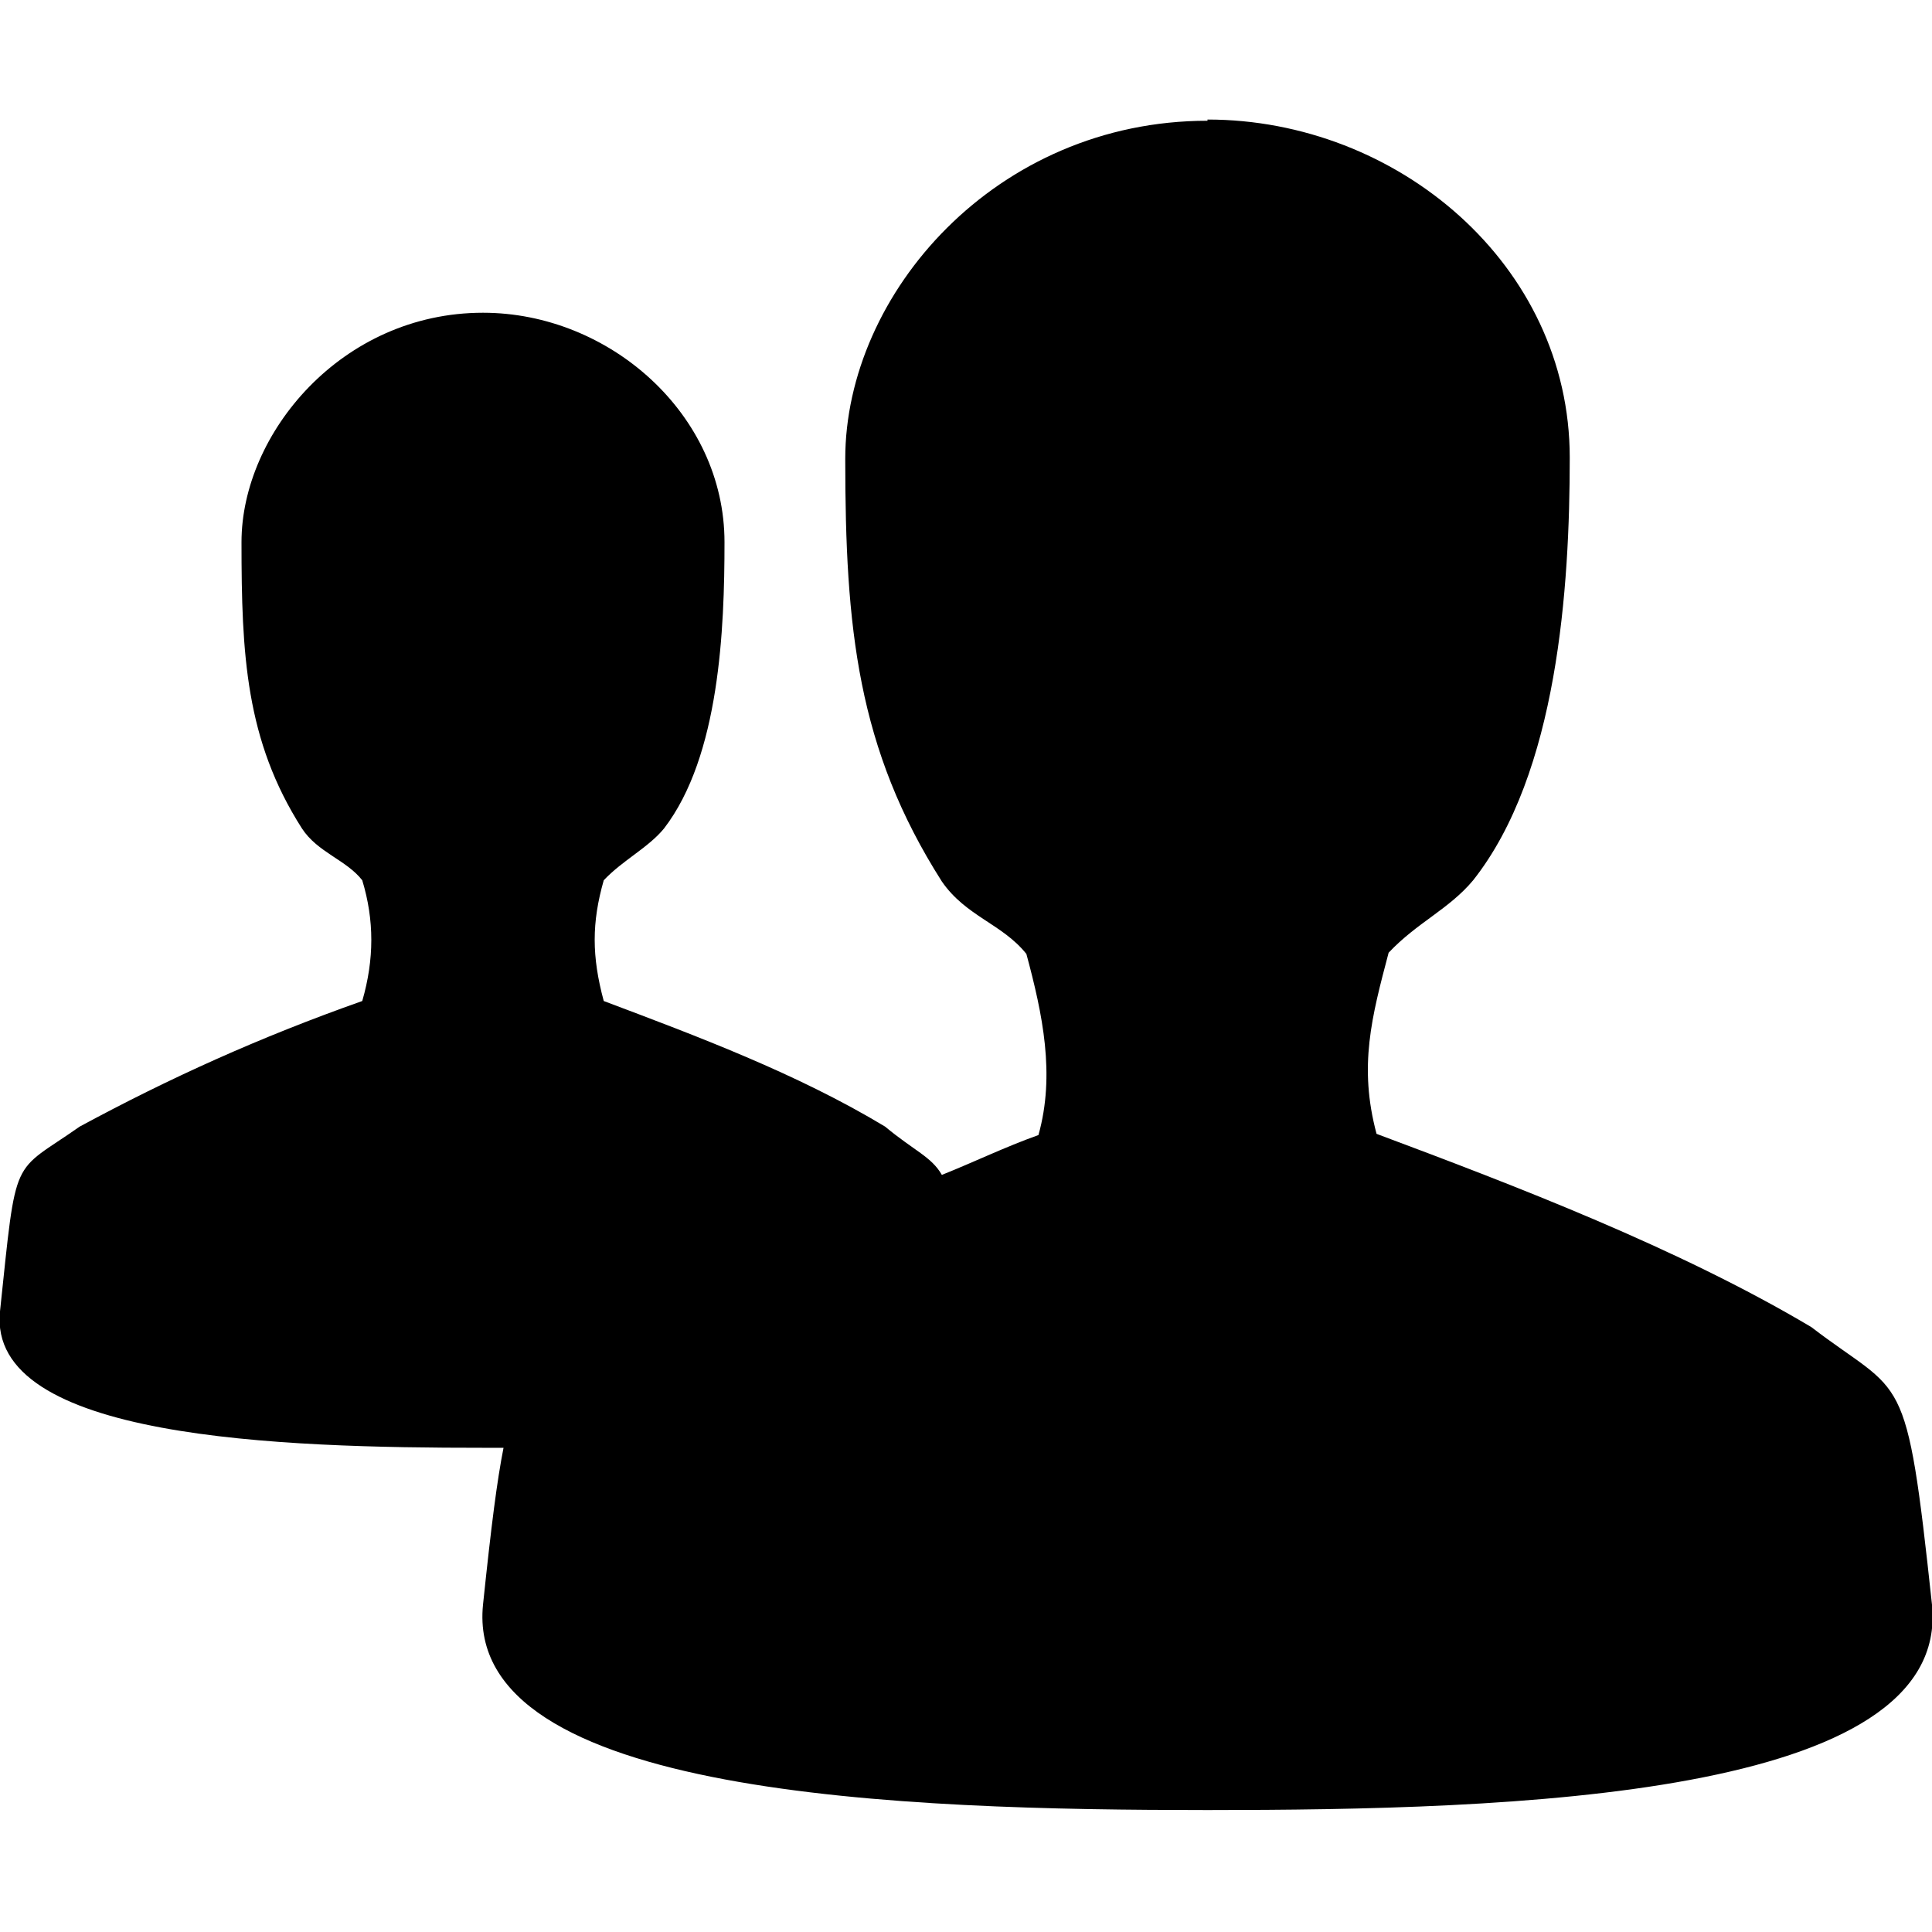
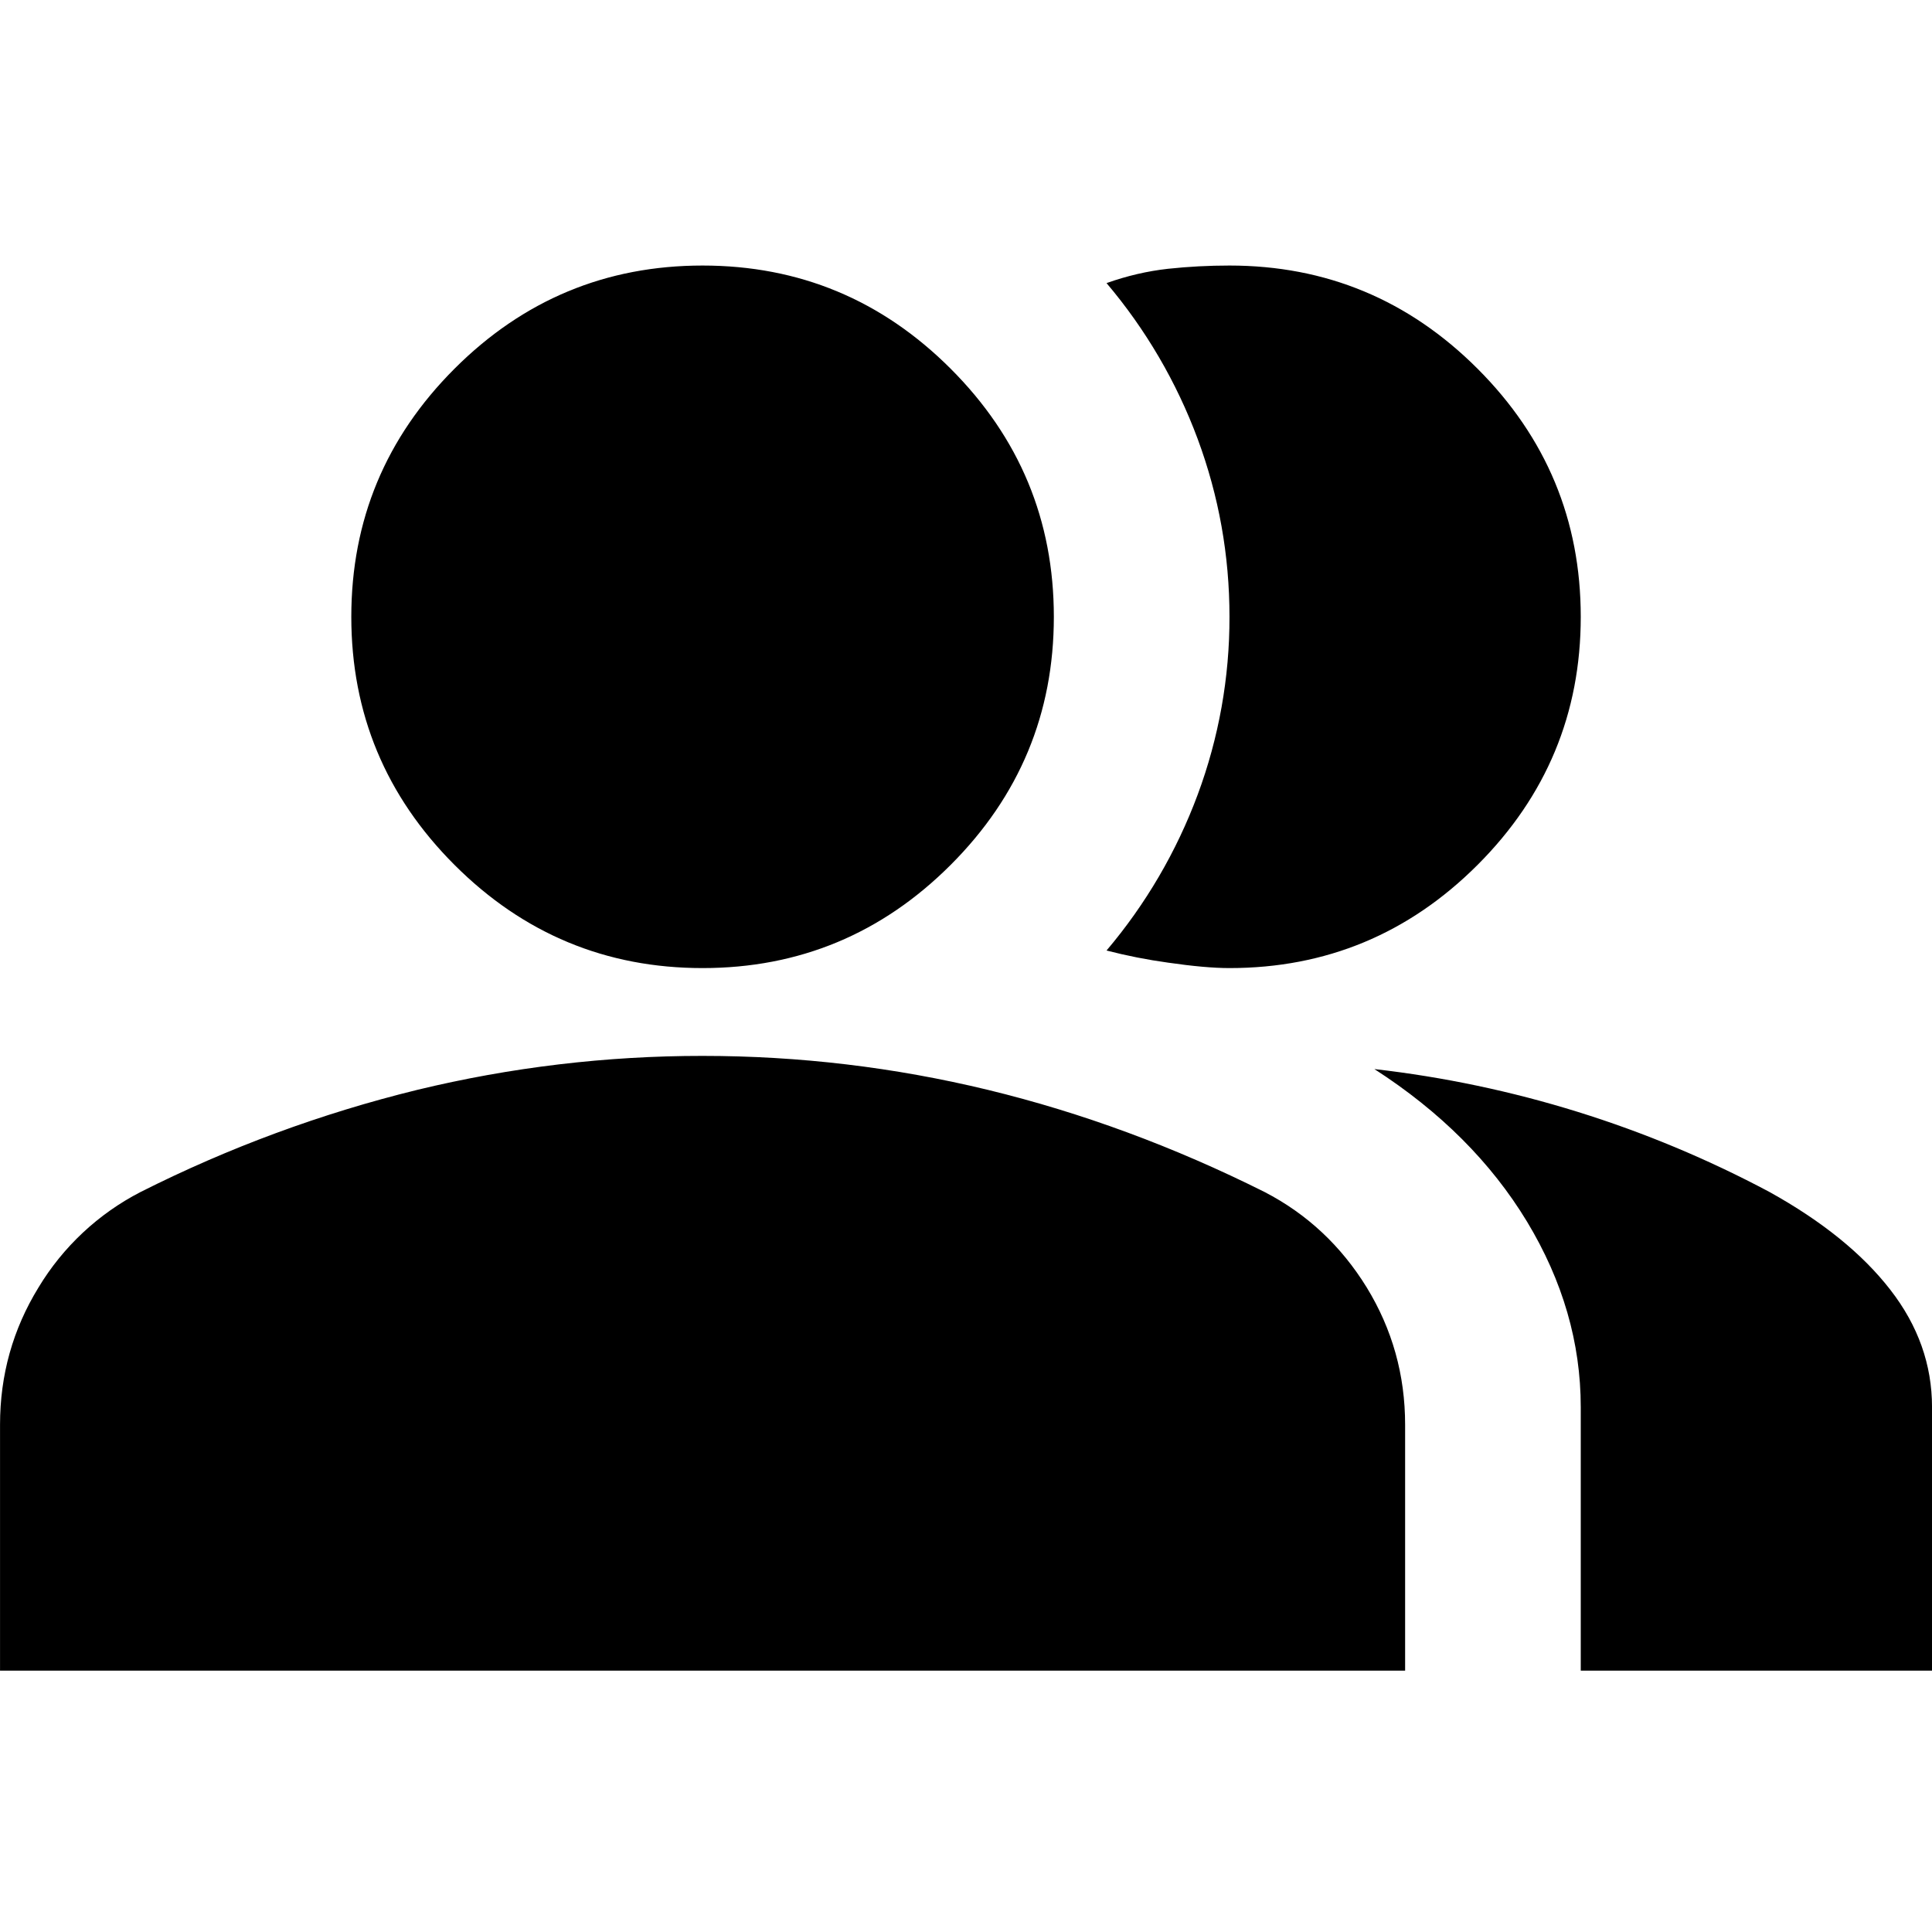
- <svg xmlns="http://www.w3.org/2000/svg" width="16" height="16" version="1.1" viewBox="0 0 16 16">
-   <path d="m10 1c-1.75 0-3 1.43-3 2.8 0 1.4 0.1 2.4 0.8 3.5 0.2 0.29 0.5 0.35 0.7 0.6 0.135 0.5 0.24 1 0.1 1.5-0.28 0.1-0.525 0.22-0.8 0.33-0.085-0.15-0.23-0.2-0.47-0.4-0.73-0.44-1.56-0.75-2.33-1.04-0.1-0.37-0.1-0.65 0-1 0.156-0.166 0.37-0.27 0.5-0.43 0.46-0.6 0.5-1.654 0.5-2.37 0-1.06-0.954-1.9-2-1.9-1.17 0-2 1-2 1.9 0 0.93 0.034 1.64 0.5 2.37 0.13 0.2 0.367 0.26 0.5 0.43 0.1 0.33 0.1 0.654 0 1-0.85 0.3-1.6 0.64-2.34 1.04-0.57 0.4-0.52 0.205-0.66 1.53-0.11 1.06 2.335 1.13 4 1.13h0.17c-0.054 0.274-0.1 0.63-0.17 1.3-0.16 1.59 3.5 1.7 6 1.7s6.16-0.1 6-1.7c-0.215-2-0.23-1.71-1-2.3-1.1-0.654-2.45-1.17-3.6-1.6-0.15-0.56-0.04-0.97 0.1-1.5 0.235-0.25 0.5-0.36 0.7-0.6 0.7-0.885 0.8-2.425 0.8-3.5 0-1.6-1.43-2.8-3-2.8z" />
+ <svg xmlns="http://www.w3.org/2000/svg" viewBox="0 0 16 16" height="16" width="16" xml:space="preserve" style="fill-rule:evenodd;clip-rule:evenodd;stroke-linejoin:round;stroke-miterlimit:2">
+   <path d="M1 20v-2.8c0-.567.146-1.087.438-1.563A2.918 2.918 0 0 1 2.6 14.55a14.853 14.853 0 0 1 3.15-1.163A13.778 13.778 0 0 1 9 13c1.1 0 2.183.129 3.25.387 1.067.259 2.117.646 3.15 1.163.483.25.871.613 1.163 1.087.291.476.437.996.437 1.563V20H1Zm18 0v-3c0-.733-.204-1.437-.612-2.113-.409-.675-.988-1.254-1.738-1.737a12.591 12.591 0 0 1 4.5 1.4c.6.333 1.058.704 1.375 1.113.317.408.475.854.475 1.337v3h-4ZM9 12c-1.1 0-2.042-.392-2.825-1.175C5.392 10.042 5 9.1 5 8s.392-2.042 1.175-2.825C6.958 4.392 7.9 4 9 4s2.042.392 2.825 1.175C12.608 5.958 13 6.9 13 8s-.392 2.042-1.175 2.825C11.042 11.608 10.1 12 9 12Zm10-4c0 1.1-.392 2.042-1.175 2.825C17.042 11.608 16.1 12 15 12c-.183 0-.417-.021-.7-.062a6.181 6.181 0 0 1-.7-.138 5.951 5.951 0 0 0 1.038-1.775A5.78 5.78 0 0 0 15 8c0-.7-.121-1.375-.362-2.025A5.951 5.951 0 0 0 13.6 4.2c.233-.083.467-.137.7-.163.233-.025.467-.037.7-.037 1.1 0 2.042.392 2.825 1.175C18.608 5.958 19 6.9 19 8Z" style="fill-rule:nonzero" transform="matrix(.72727 0 0 .72727 -.727 -.71)" />
</svg>
